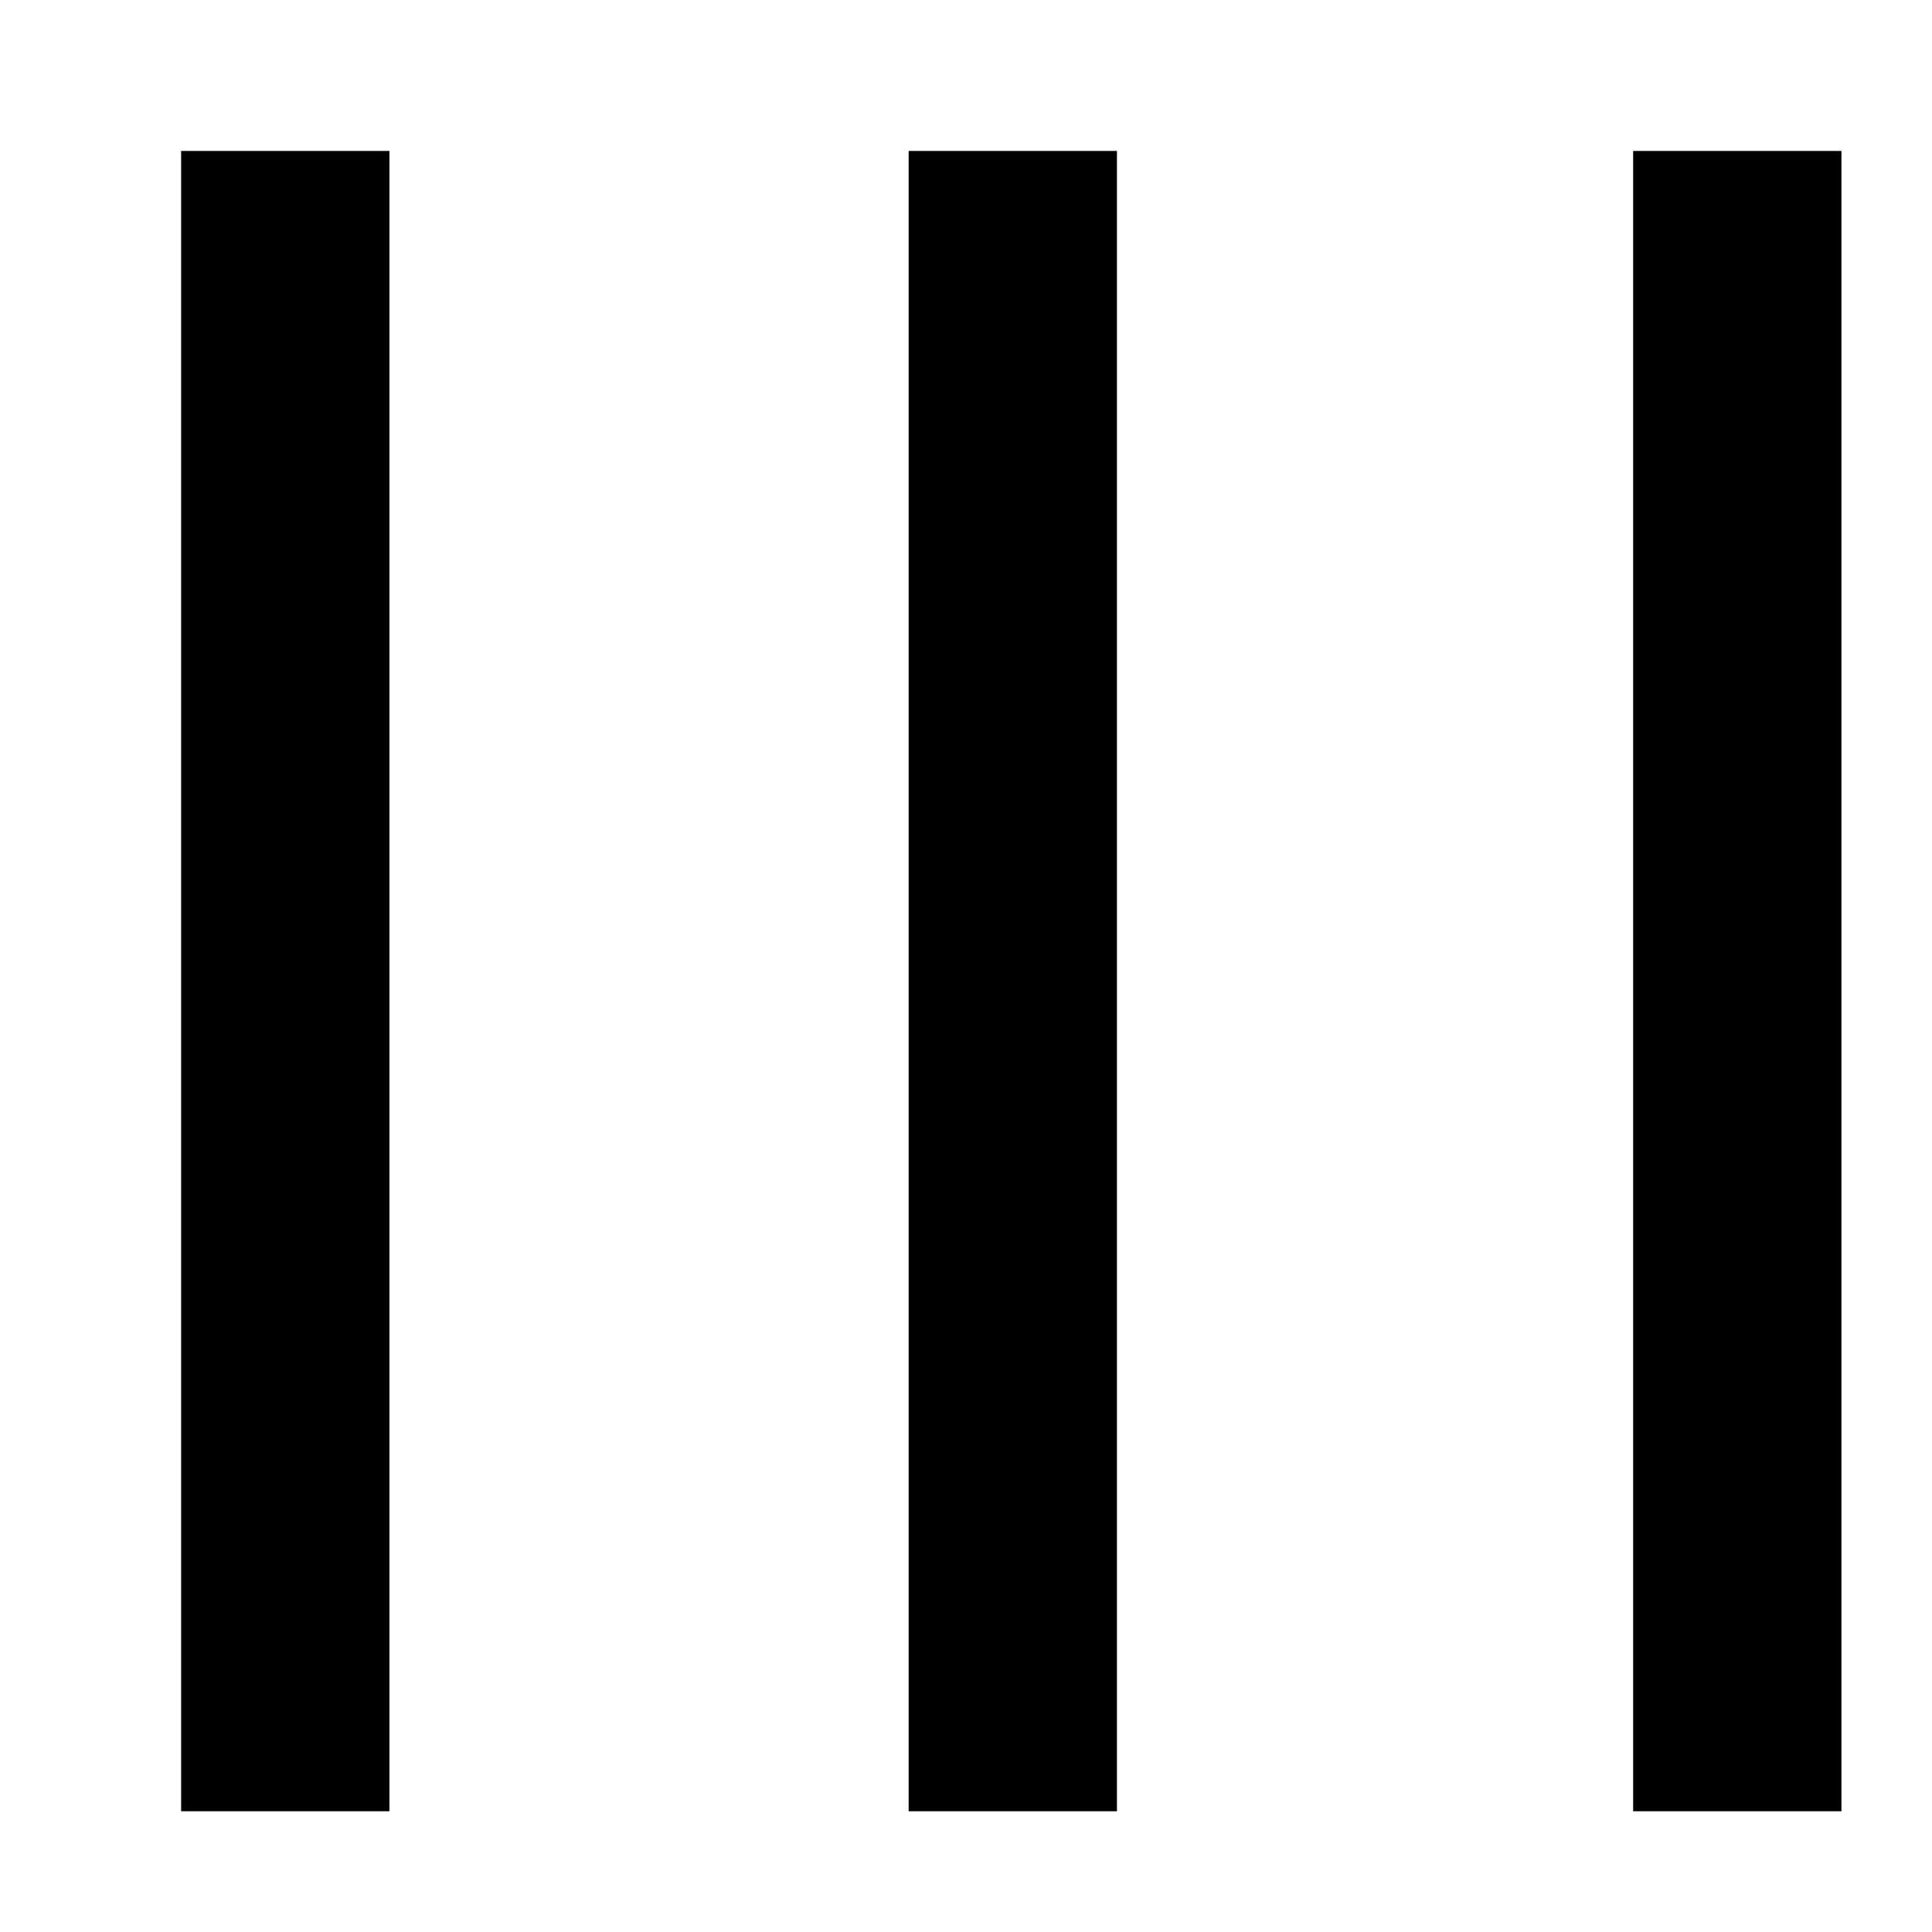
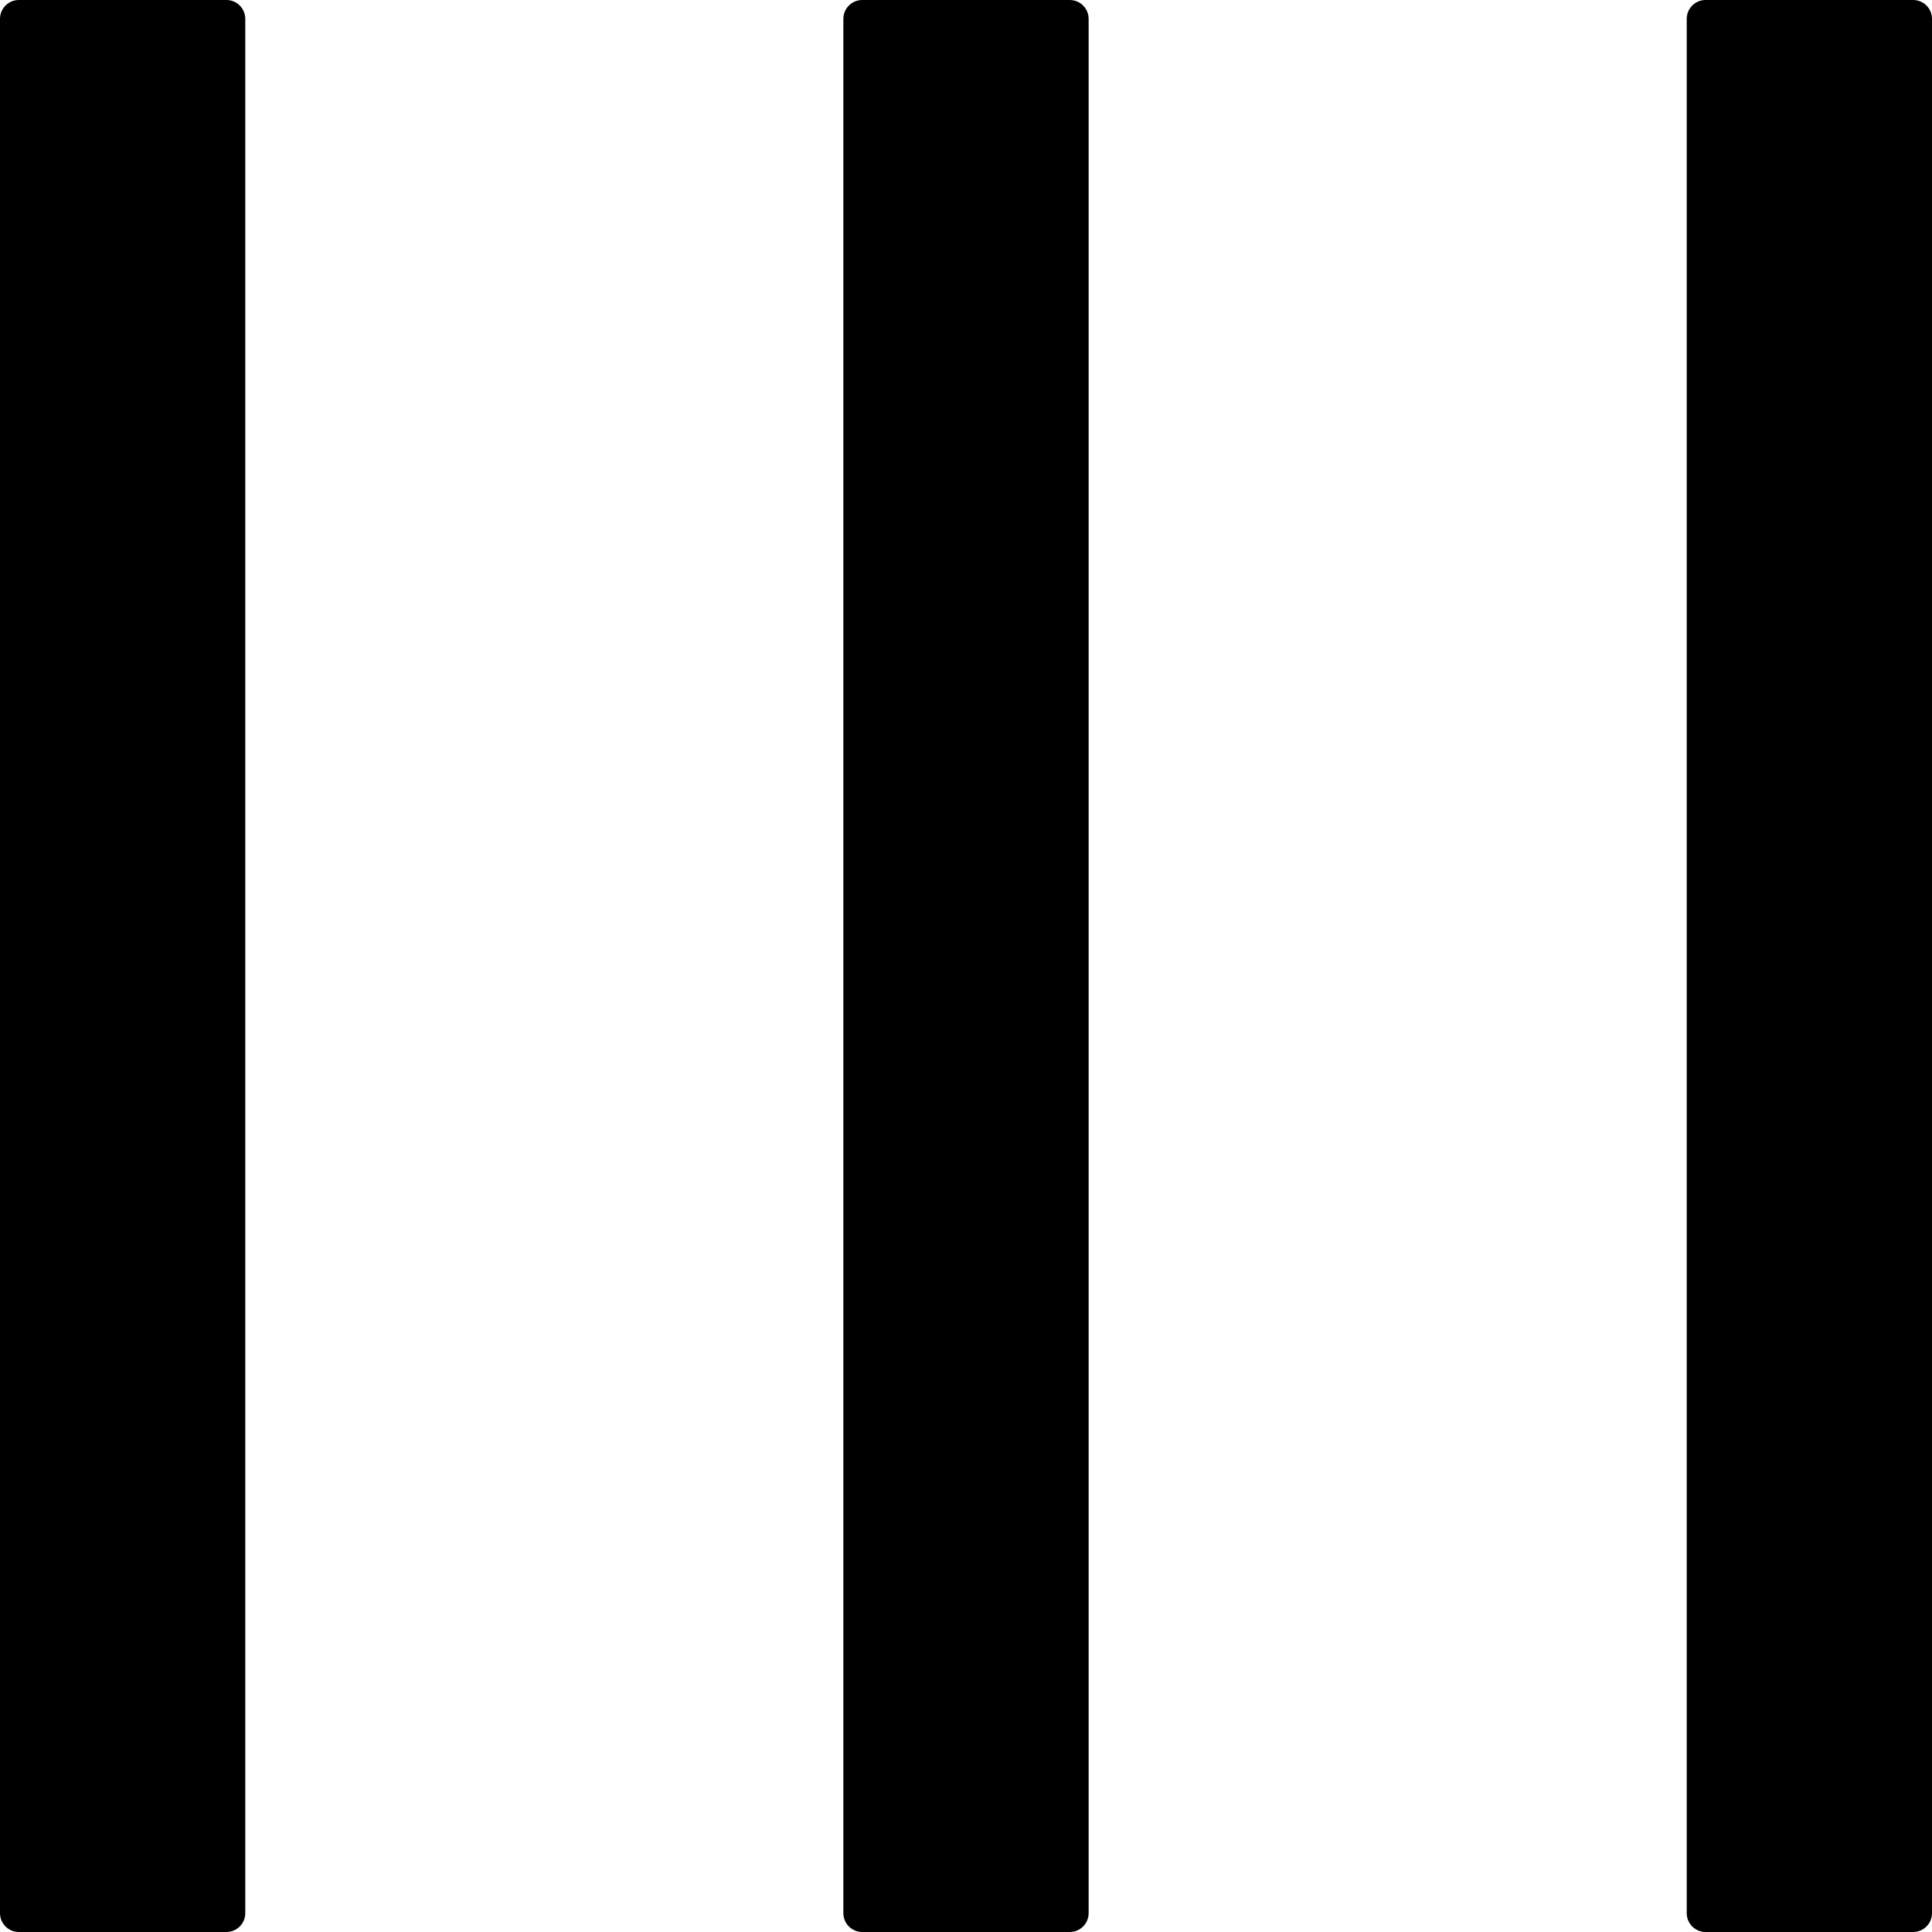
- <svg xmlns="http://www.w3.org/2000/svg" version="1.1" id="Layer_1" x="0px" y="0px" viewBox="0 0 64 64" style="enable-background:new 0 0 64 64;" xml:space="preserve">
-   <style type="text/css">
- 	.st0{fill:none;}
- </style>
-   <rect x="6" y="5" width="6.9" height="55" />
-   <rect x="30.1" y="5" width="6.9" height="55" />
-   <rect x="54.1" y="5" width="6.9" height="55" />
+ <svg xmlns="http://www.w3.org/2000/svg" id="Layer_1" data-name="Layer 1" viewBox="0 0 512 512">
+   <path d="M507,0H452a5,5,0,0,0-5,5V507a5,5,0,0,0,5,5h55a5,5,0,0,0,5-5V5A5,5,0,0,0,507,0Z" />
+   <path d="M283.5,0h-55a5,5,0,0,0-5,5V507a5,5,0,0,0,5,5h55a5,5,0,0,0,5-5V5A5,5,0,0,0,283.5,0Z" />
+   <path d="M60,0H5A5,5,0,0,0,0,5V507a5,5,0,0,0,5,5H60a5,5,0,0,0,5-5V5A5,5,0,0,0,60,0Z" />
</svg>
